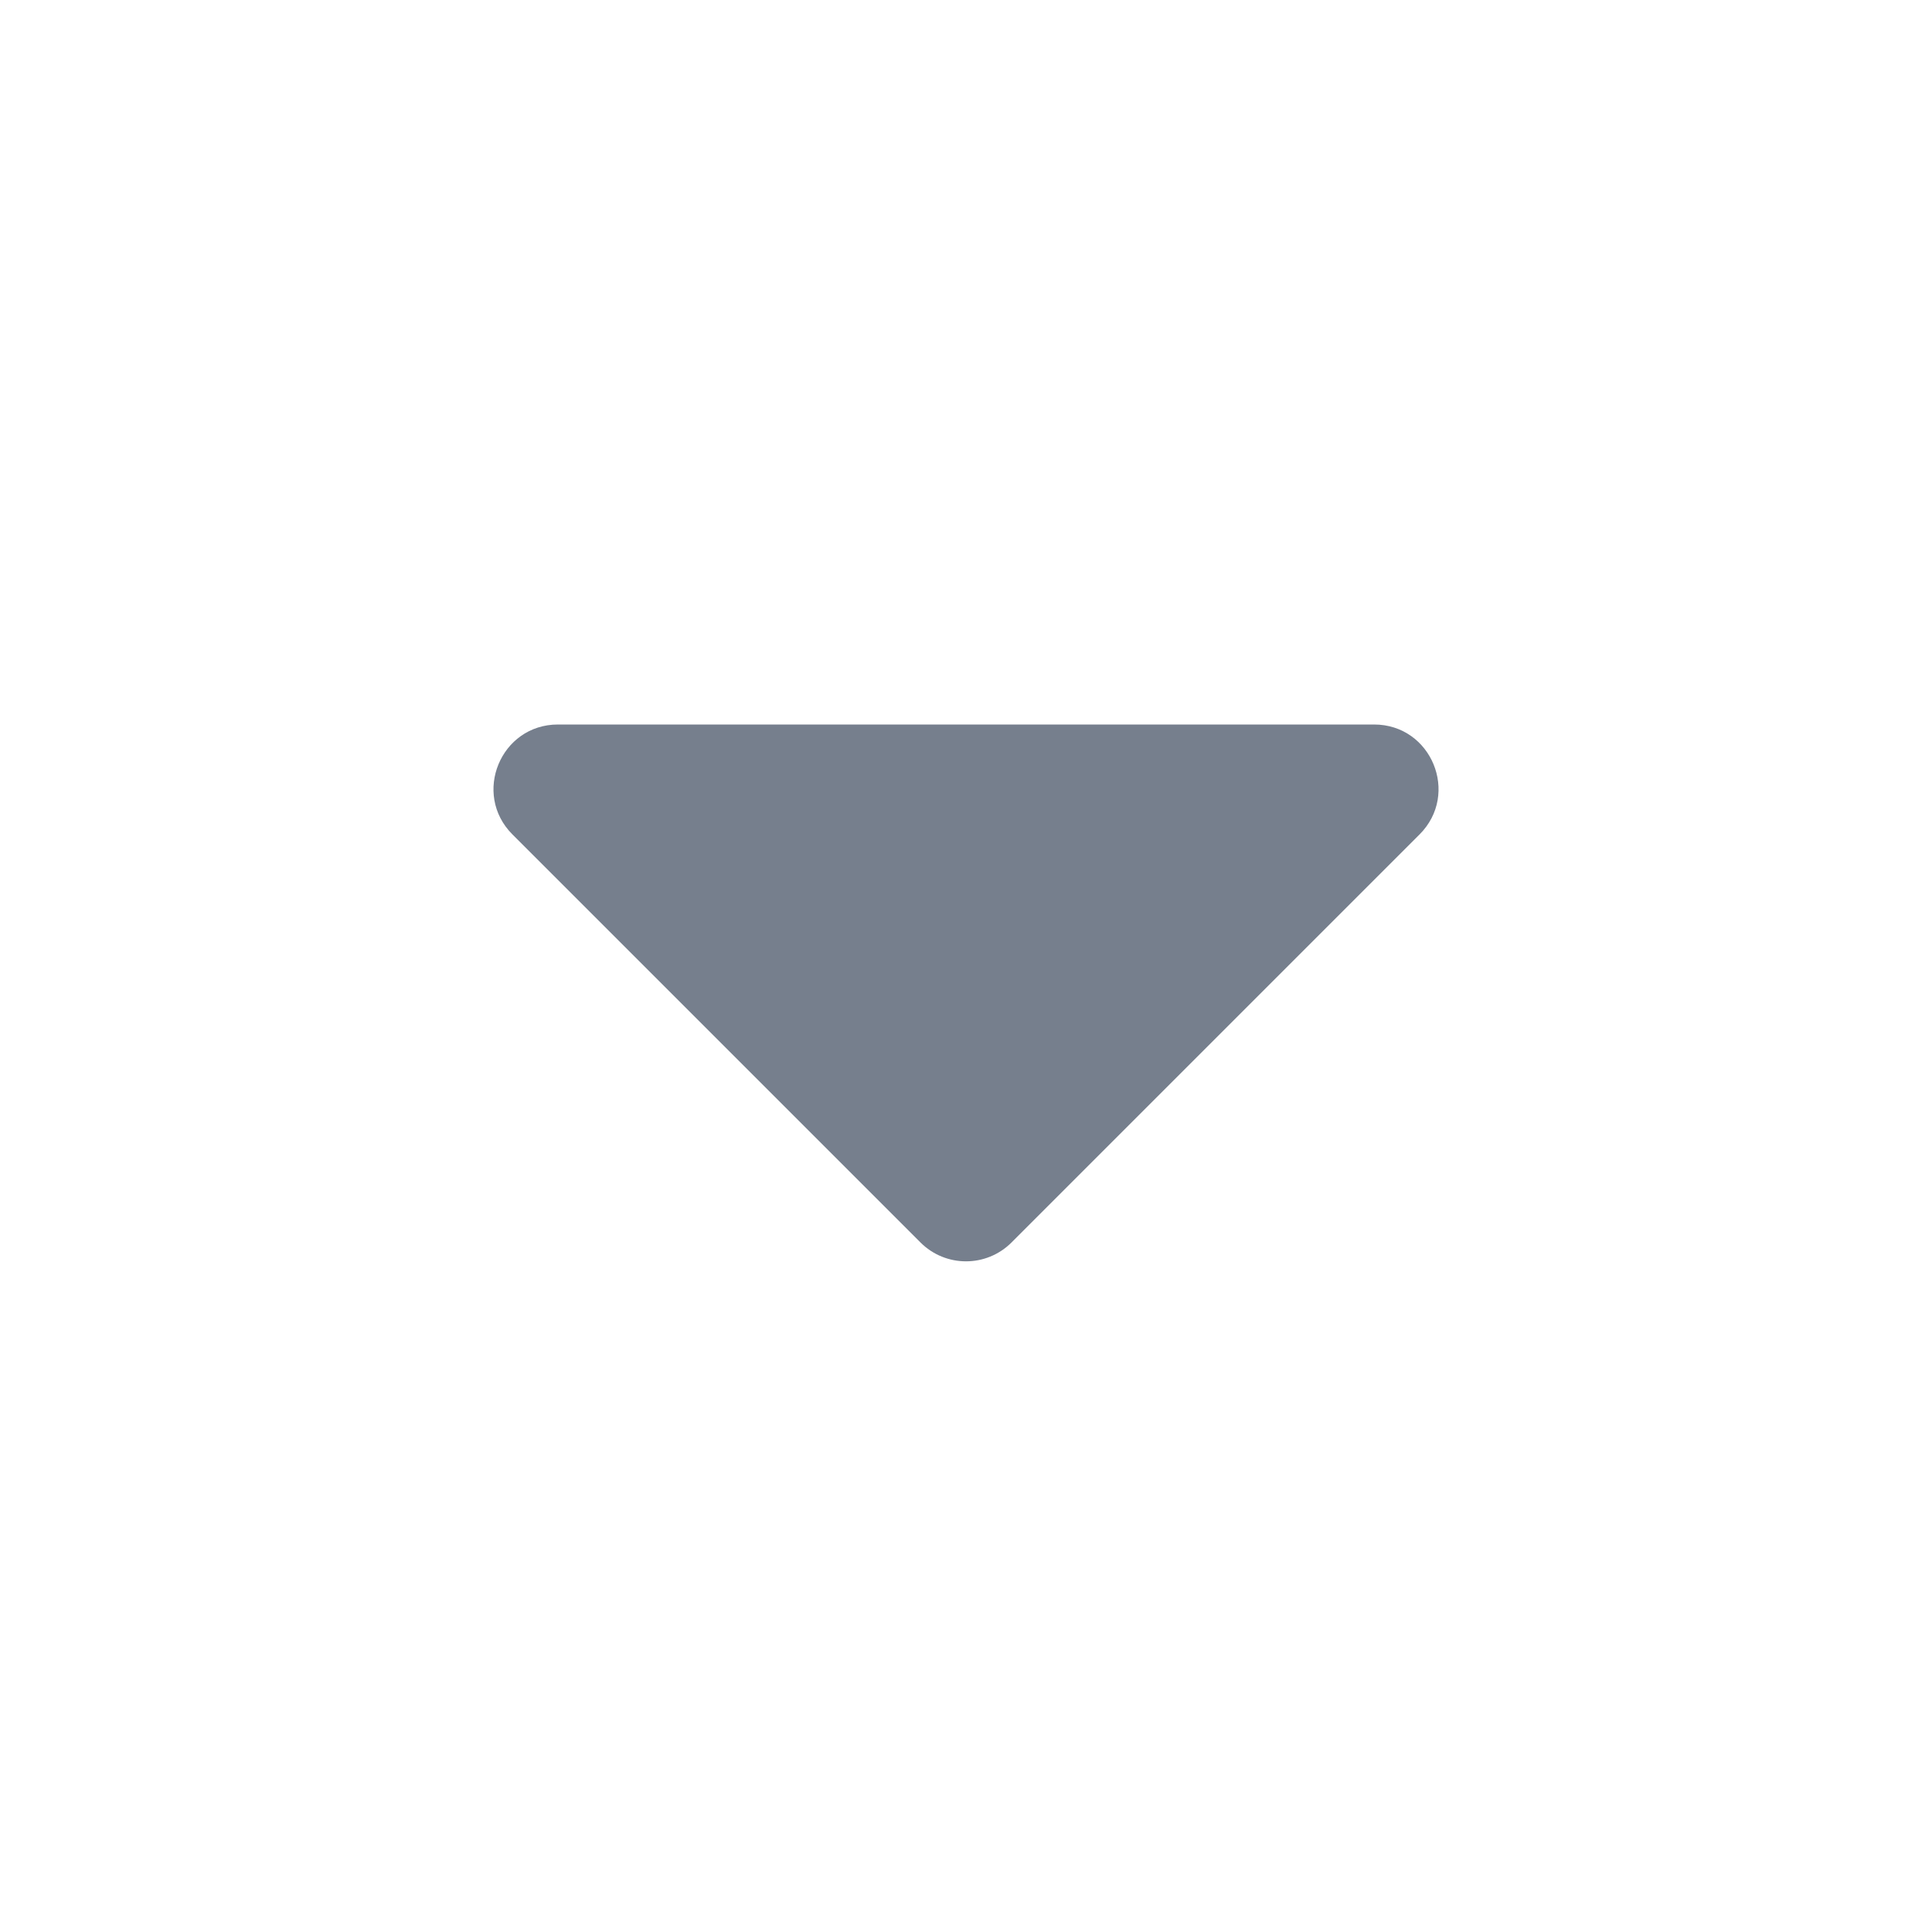
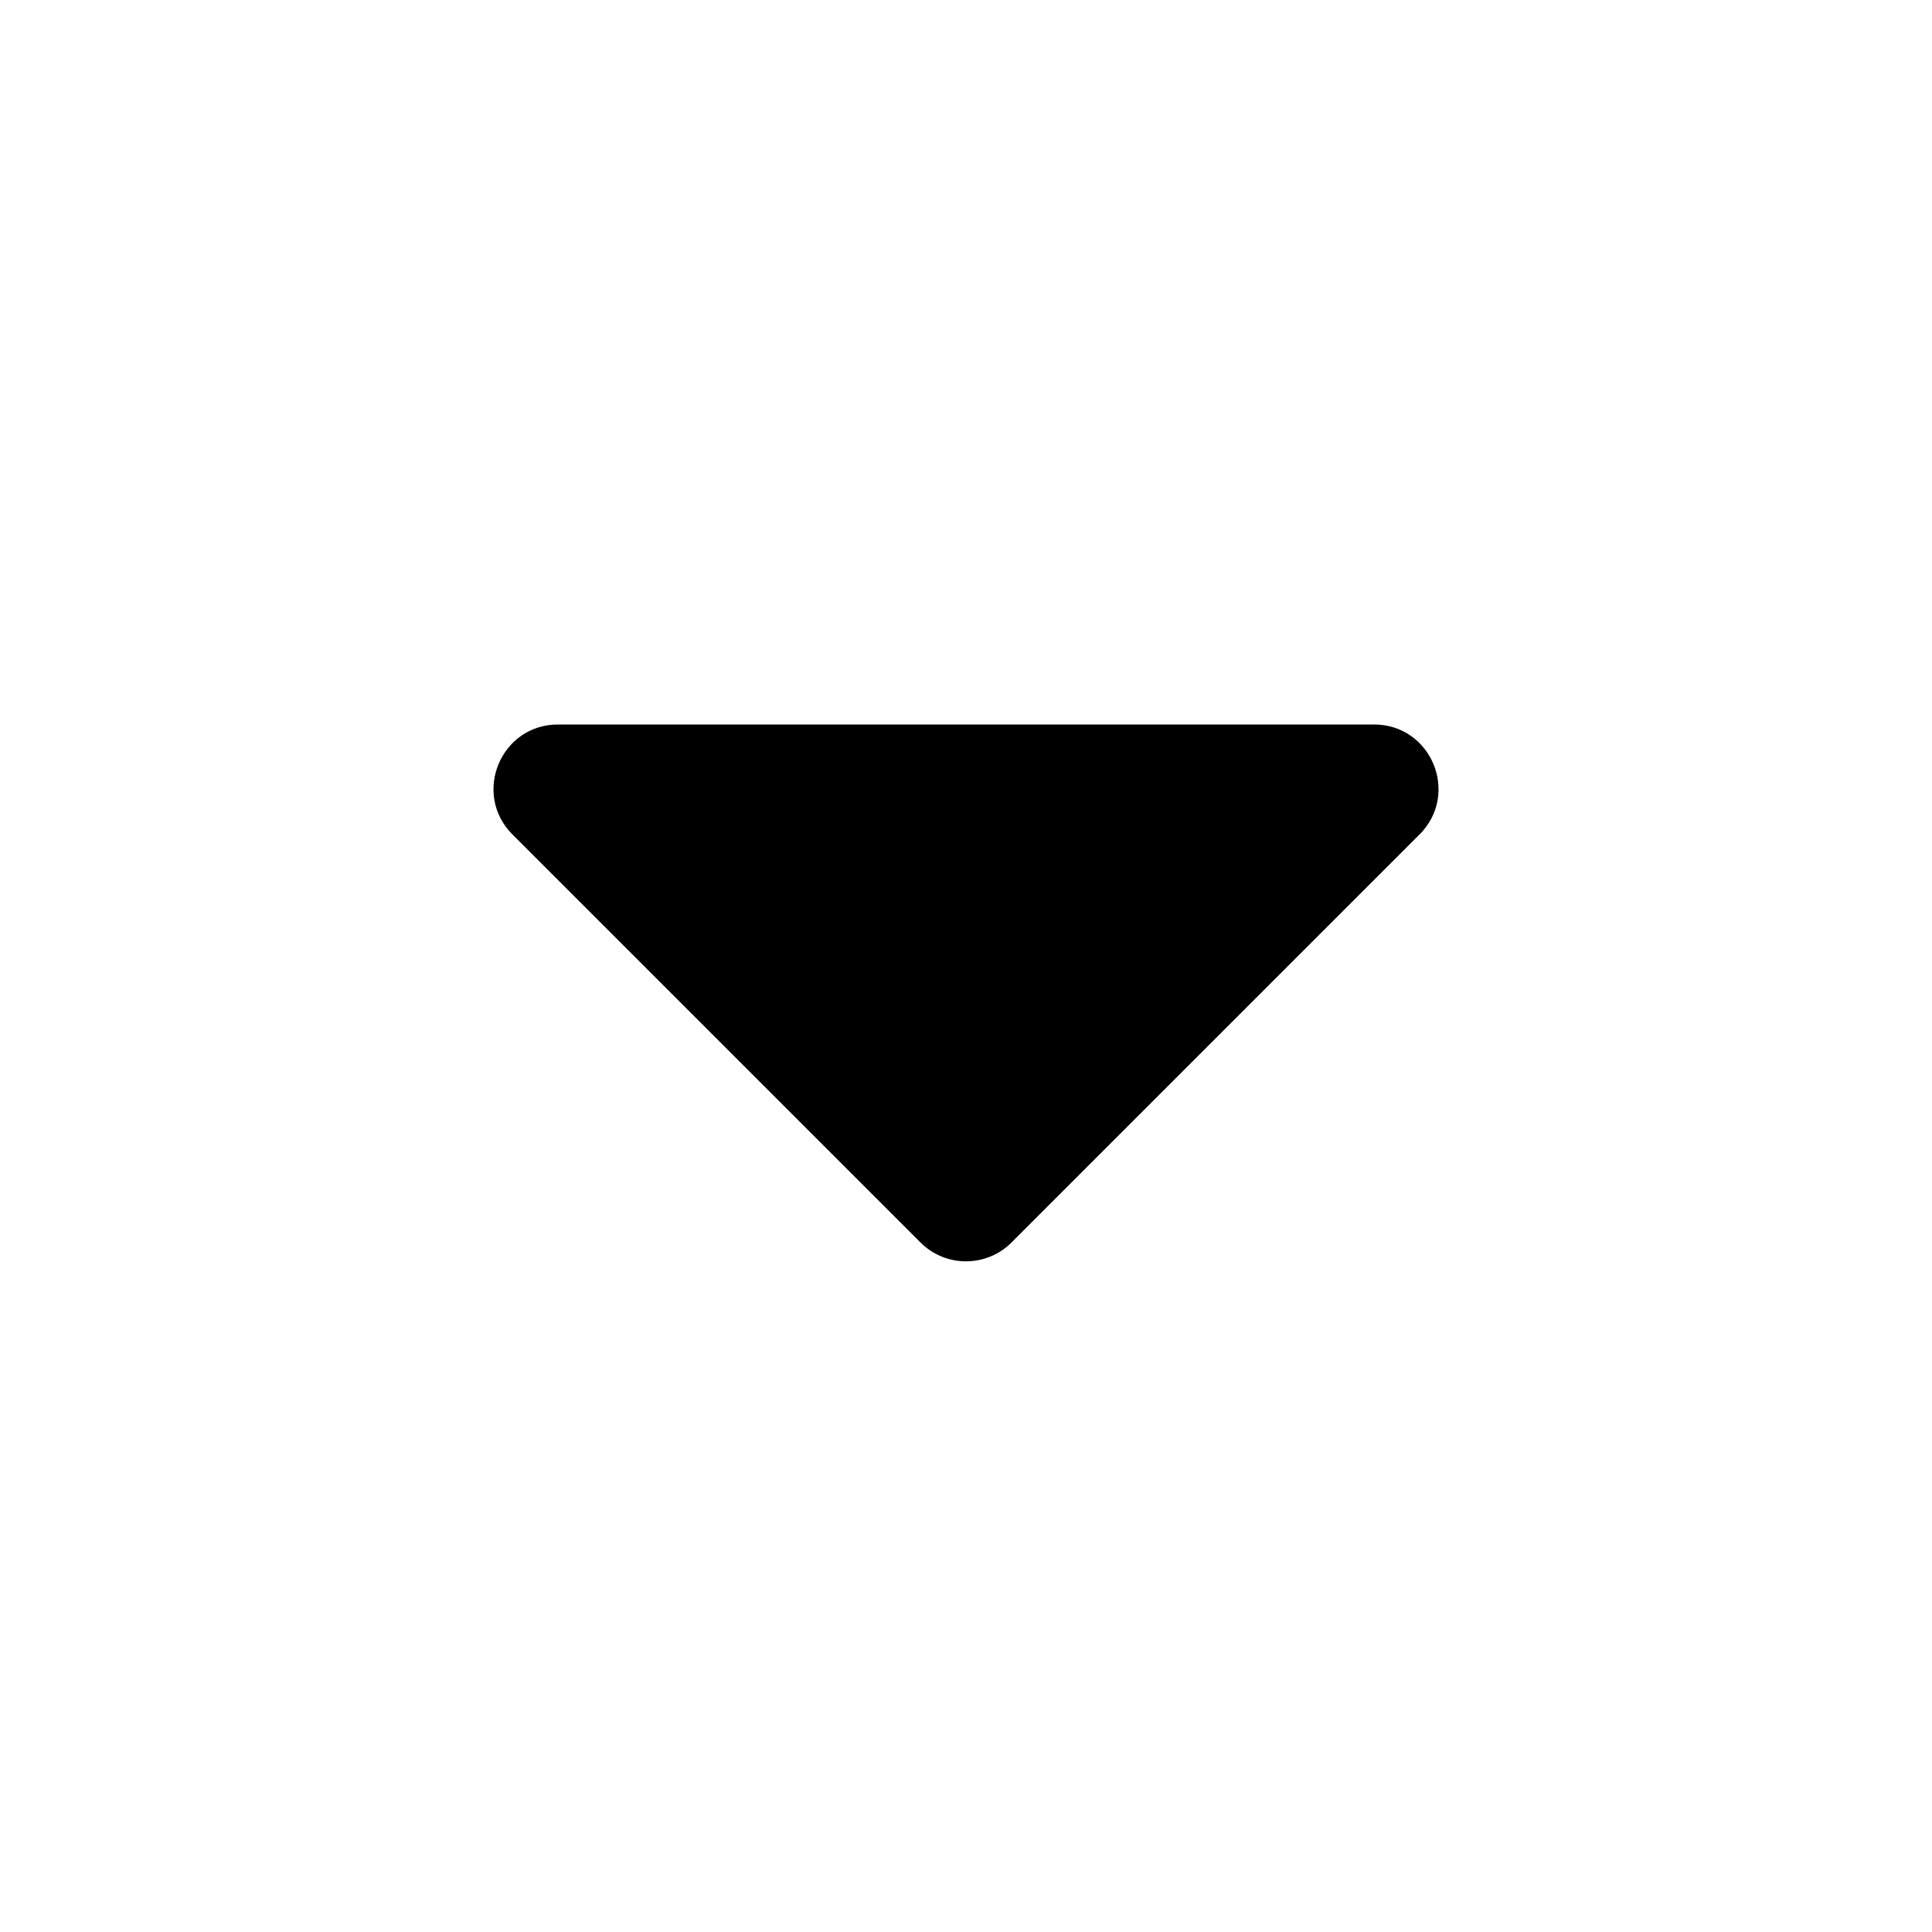
<svg xmlns="http://www.w3.org/2000/svg" width="24" height="24" viewBox="0 0 24 24">
  <g>
-     <path d="M11.434 15.434L6.366 10.366C5.862 9.862 6.219 9 6.931 9H17.069C17.782 9 18.138 9.862 17.634 10.366L12.566 15.434C12.253 15.747 11.747 15.747 11.434 15.434Z" fill="#767F8D" />
+     <path d="M11.434 15.434L6.366 10.366C5.862 9.862 6.219 9 6.931 9H17.069C17.782 9 18.138 9.862 17.634 10.366L12.566 15.434C12.253 15.747 11.747 15.747 11.434 15.434Z" fill="currentColor" />
  </g>
</svg>
